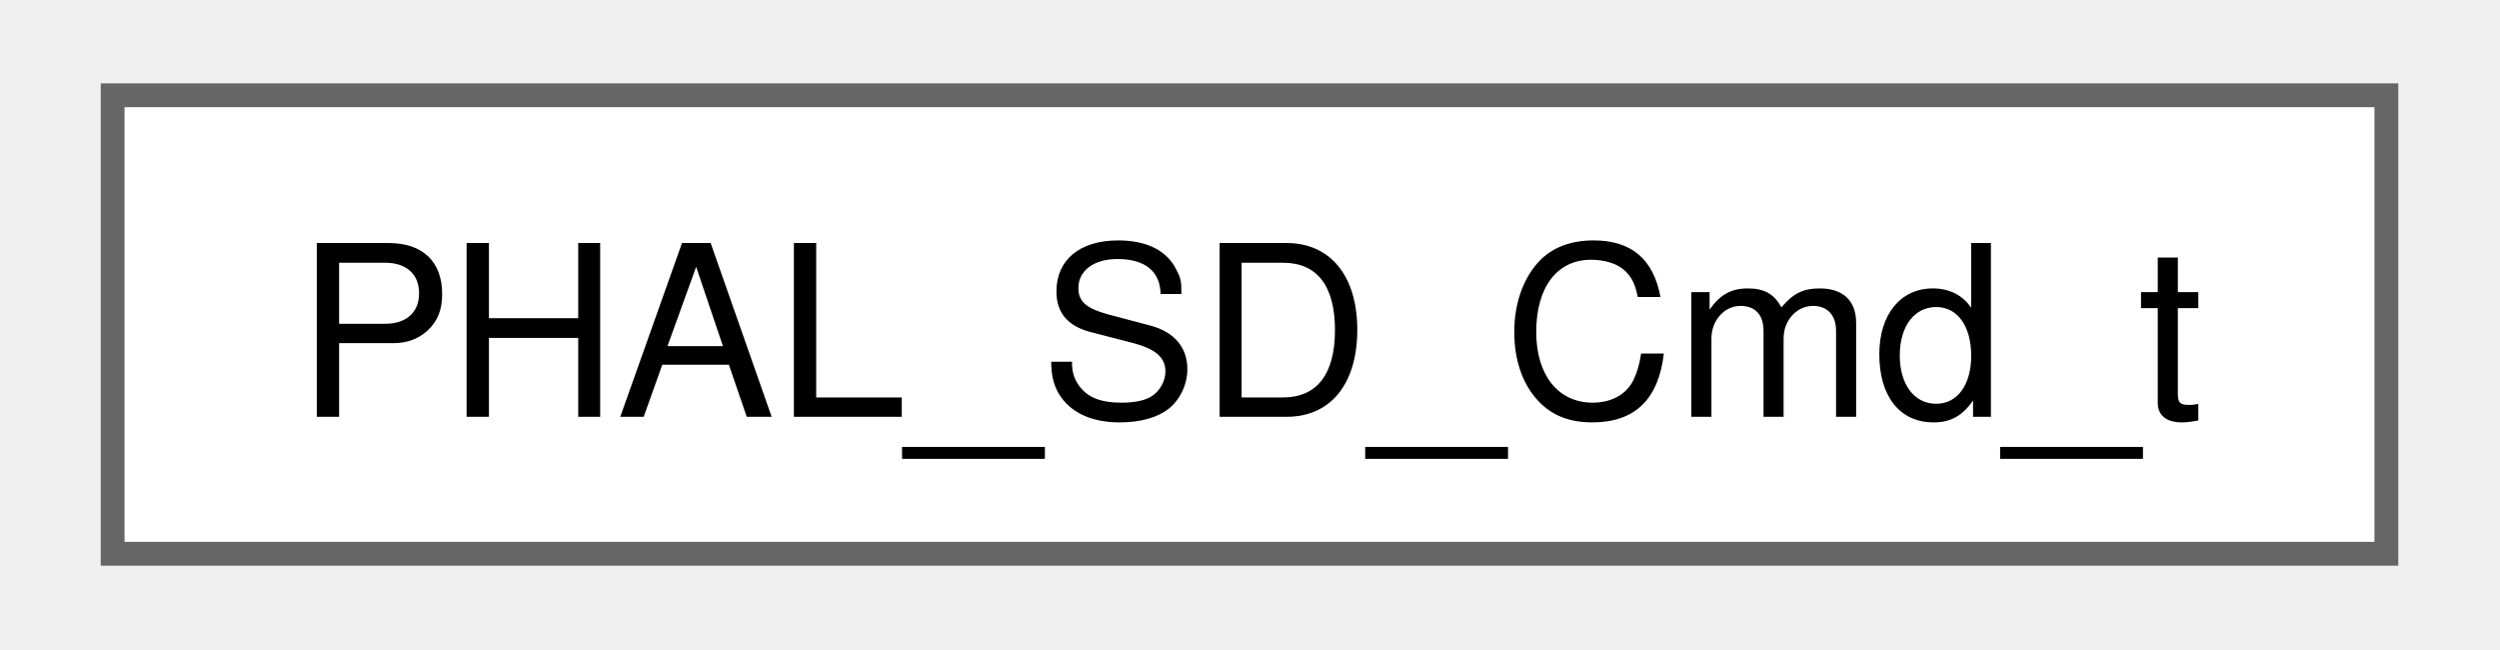
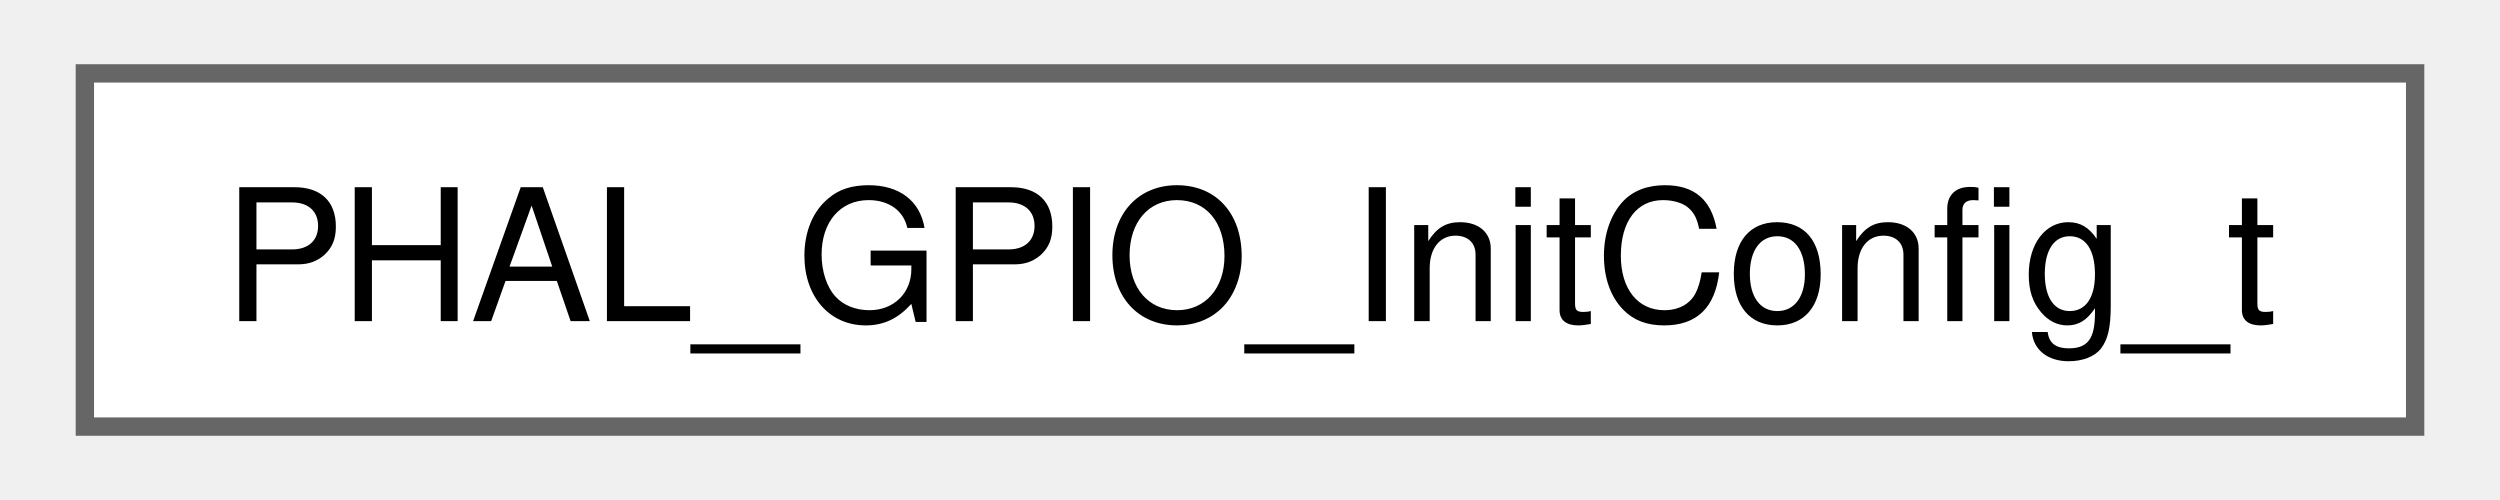
- <svg xmlns="http://www.w3.org/2000/svg" xmlns:xlink="http://www.w3.org/1999/xlink" width="104pt" height="27pt" viewBox="0.00 0.00 103.50 27.25">
+ <svg xmlns="http://www.w3.org/2000/svg" xmlns:xlink="http://www.w3.org/1999/xlink" width="135pt" height="27pt" viewBox="0.00 0.00 135.00 27.25">
  <g id="graph0" class="graph" transform="scale(1 1) rotate(0) translate(4 23.25)">
    <g id="Node000000" class="node">
      <g id="a_Node000000">
-         <a xlink:href="structPHAL__SD__Cmd__t.html" target="_top" xlink:title=" ">
-           <polygon fill="white" stroke="#666666" points="95.5,-19.25 0,-19.25 0,0 95.5,0 95.5,-19.25" />
-           <text text-anchor="middle" x="47.75" y="-5.75" font-family="Helvetica,sans-Serif" font-size="10.00">PHAL_SD_Cmd_t</text>
+         <a xlink:href="structPHAL__GPIO__InitConfig__t.html" target="_top" xlink:title="Configuration entry for GPIO initialization.">
+           <polygon fill="white" stroke="#666666" points="127,-19.25 0,-19.25 0,0 127,0 127,-19.25" />
+           <text text-anchor="middle" x="63.5" y="-5.75" font-family="Helvetica,sans-Serif" font-size="10.00">PHAL_GPIO_InitConfig_t</text>
        </a>
      </g>
    </g>
  </g>
</svg>
